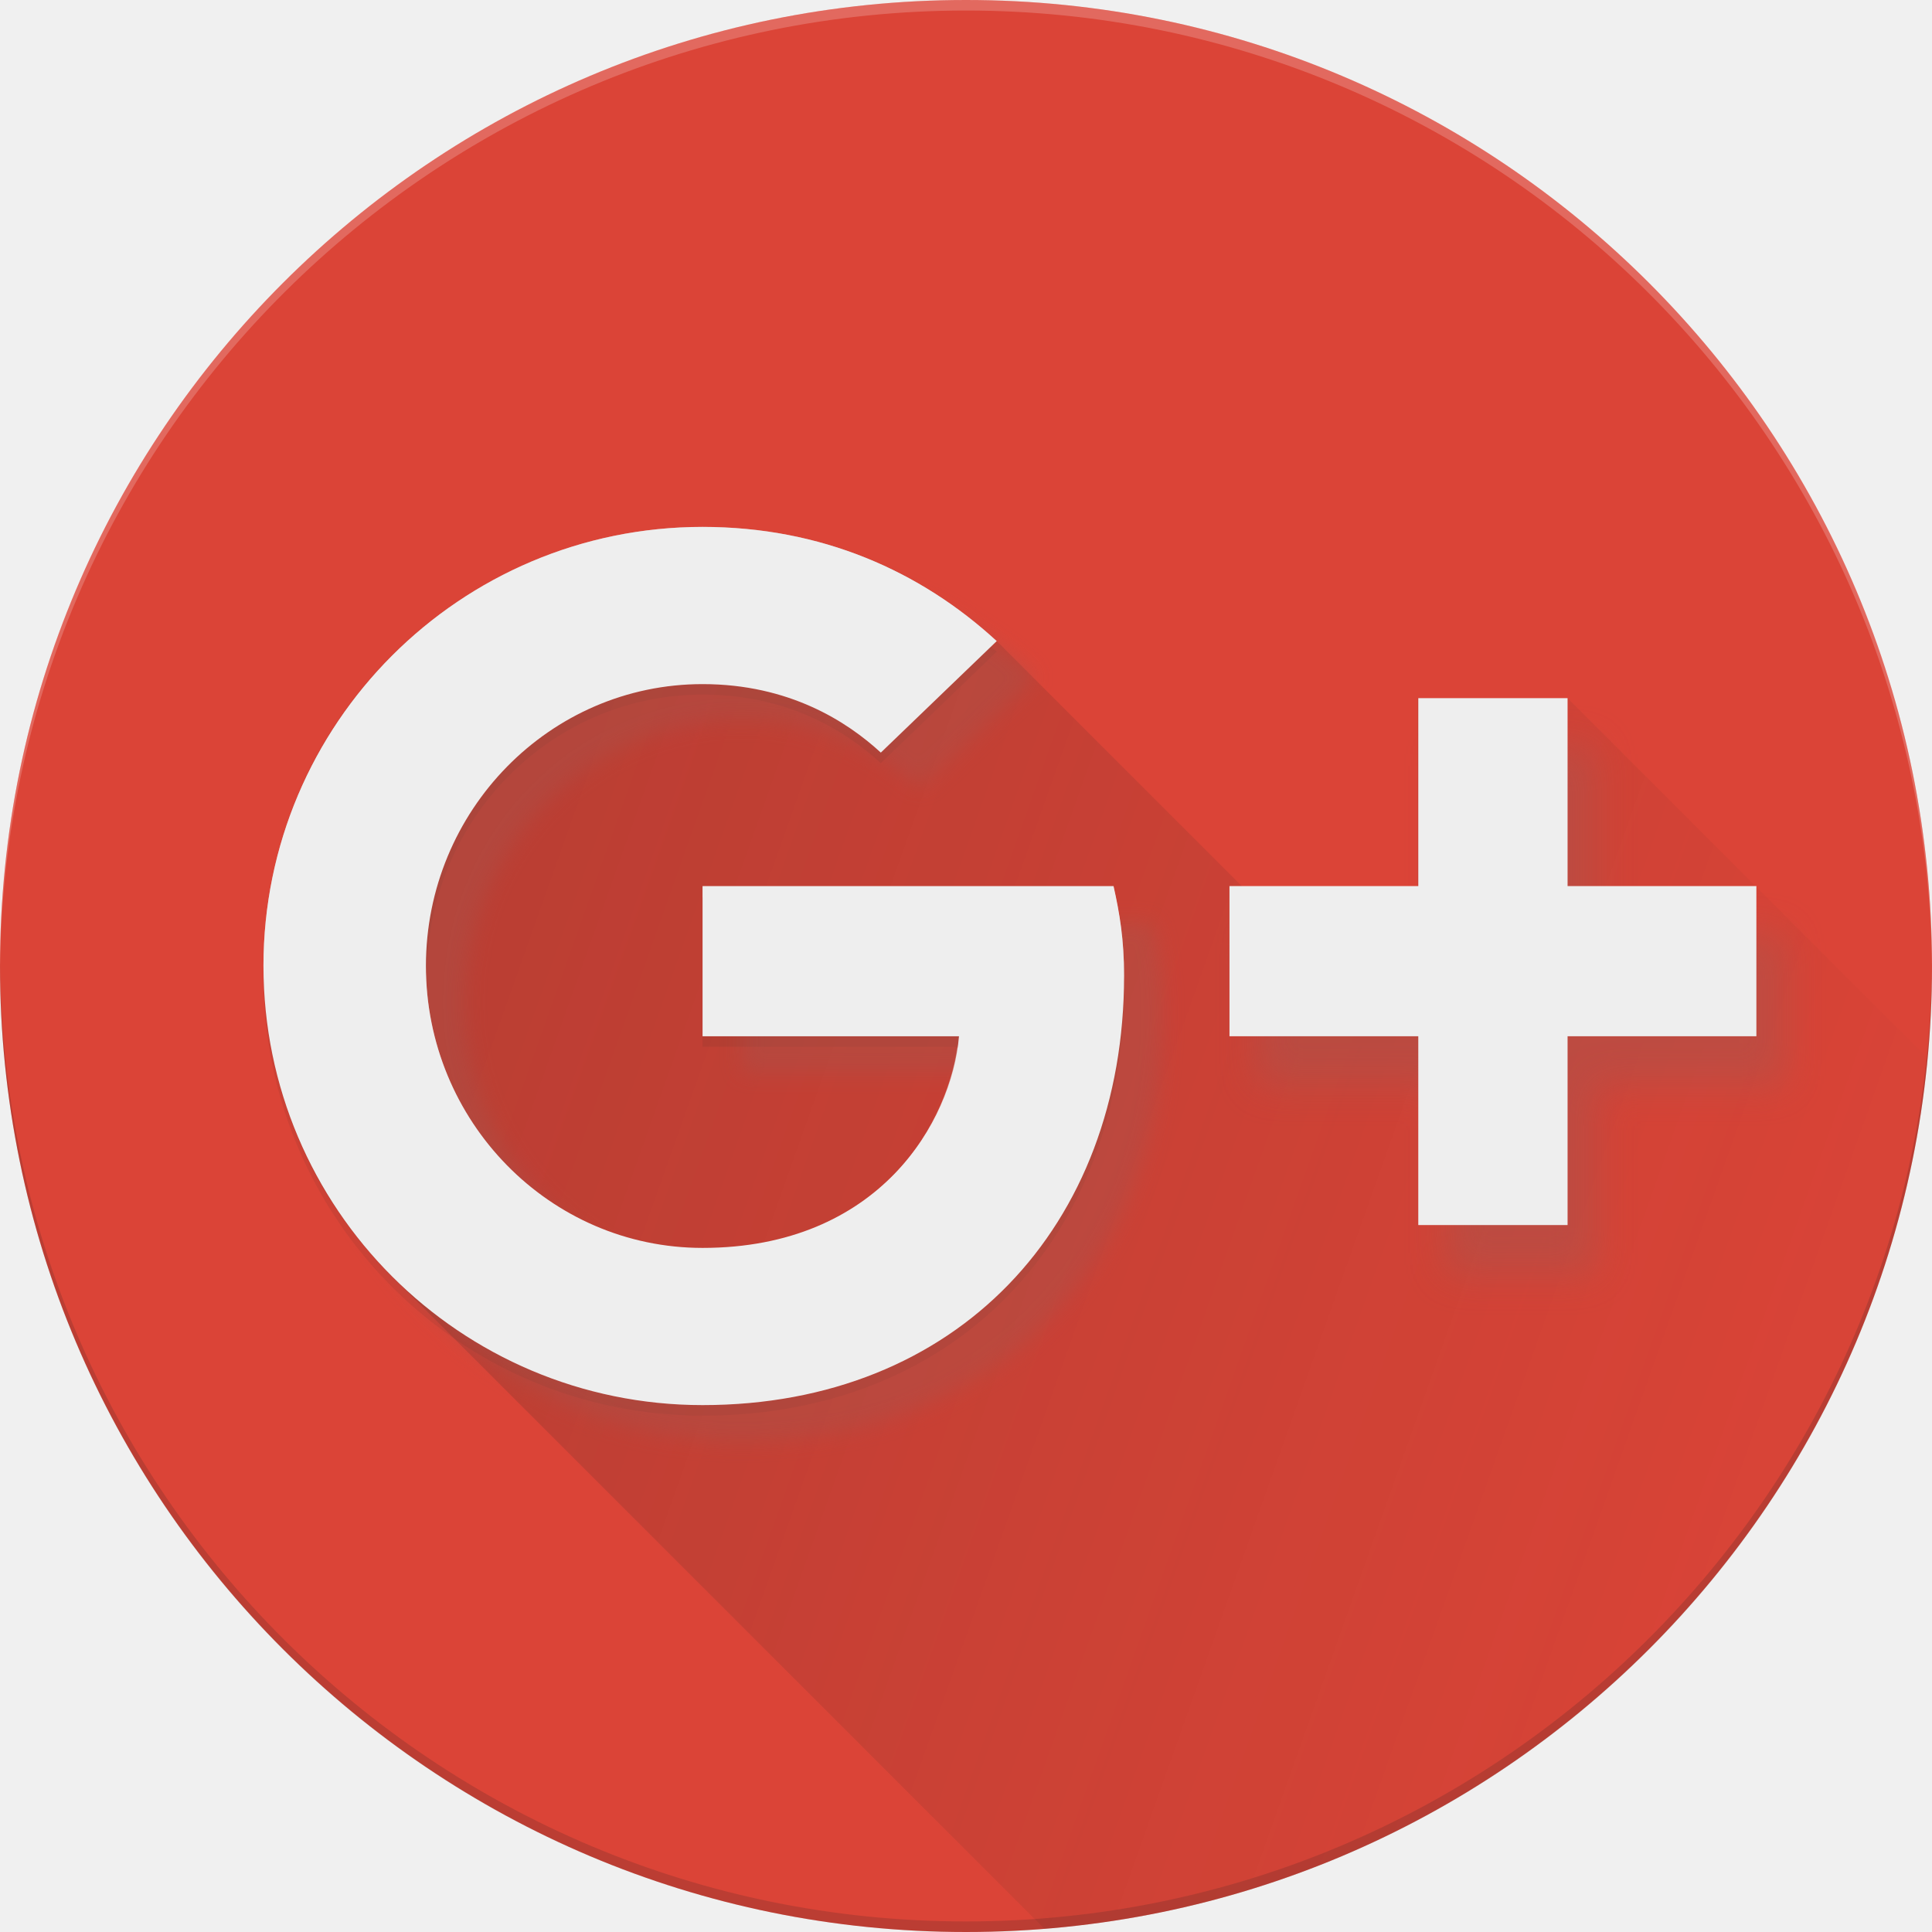
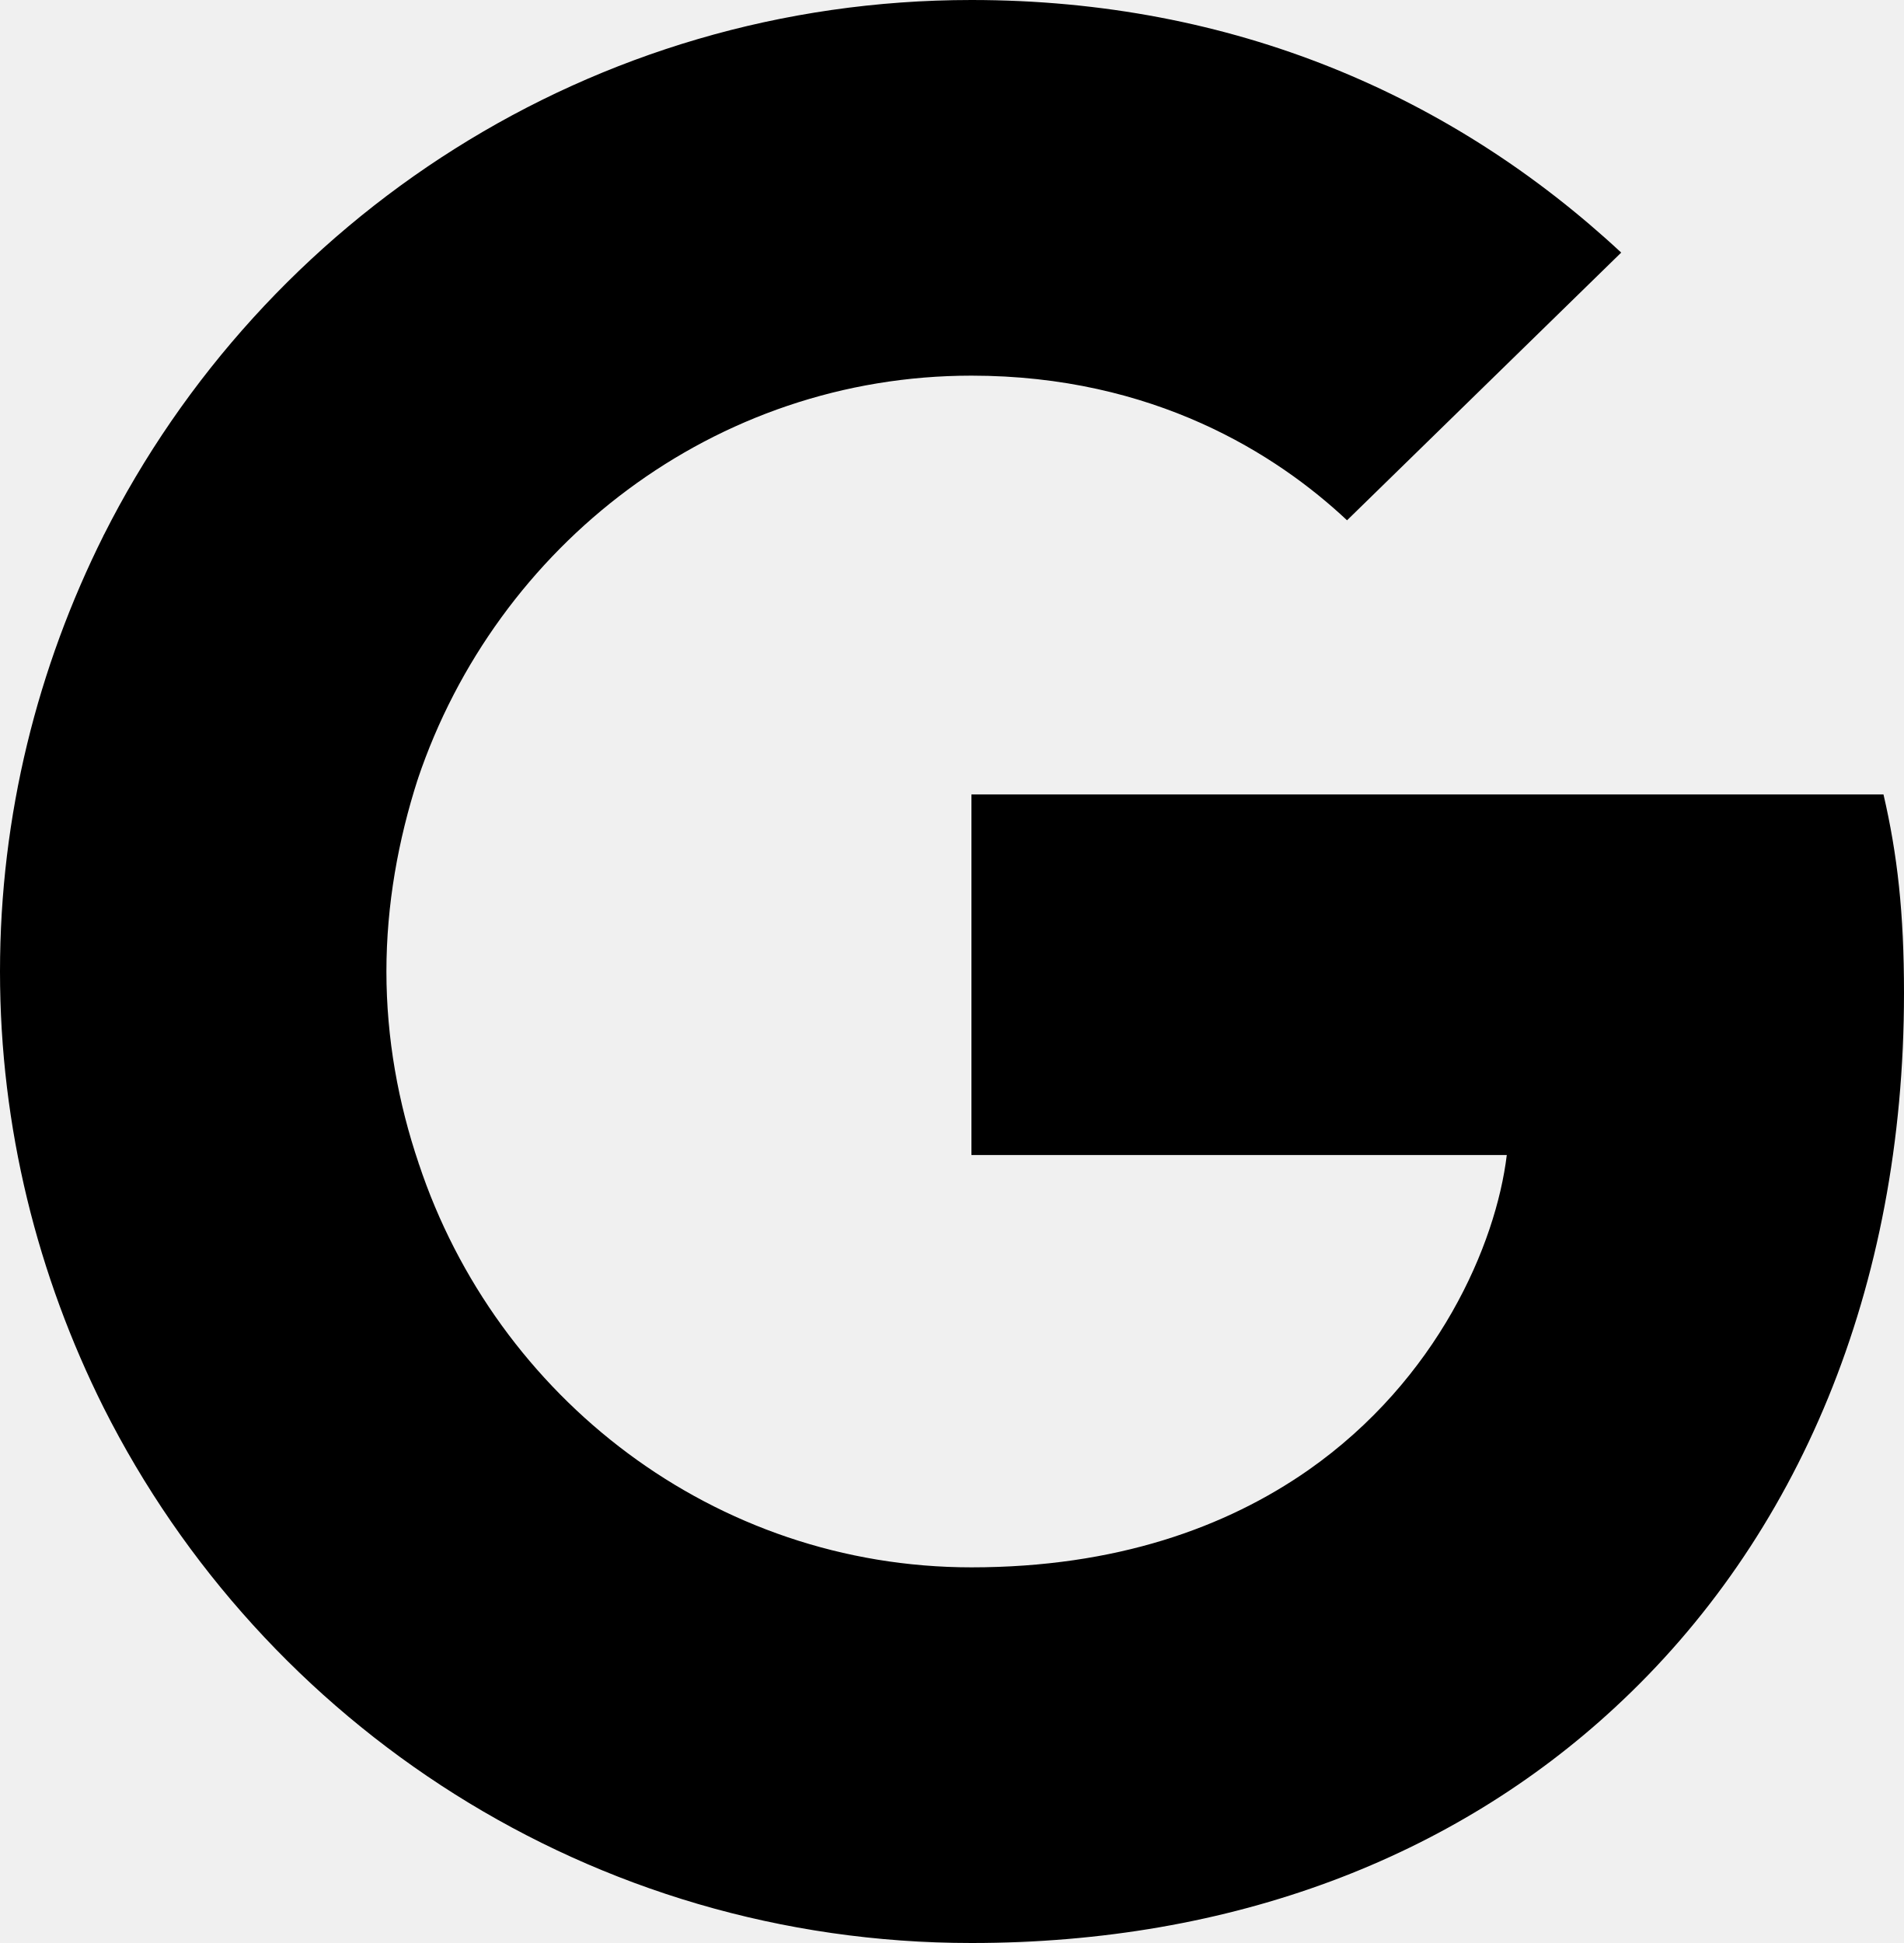
- <svg xmlns="http://www.w3.org/2000/svg" viewBox="0 0 256 256">
-   <defs>
-     <filter id="prefix__c" x="-.028" y="-.027" width="1.056" height="1.055" color-interpolation-filters="sRGB">
-       <feGaussianBlur stdDeviation="30.606" />
-     </filter>
-     <filter id="prefix__d" x="-.087" y="-.087" width="1.174" height="1.174" color-interpolation-filters="sRGB">
-       <feGaussianBlur stdDeviation="58.166" />
-     </filter>
-     <radialGradient id="prefix__a" cx="1339.9" cy="5126.9" r="5589.9" gradientTransform="matrix(.043424 0 0 -.043424 0 256.09)" gradientUnits="userSpaceOnUse">
-       <stop stop-color="#fff" stop-opacity=".1" offset="0" />
-       <stop stop-color="#fff" stop-opacity="0" offset="1" />
-     </radialGradient>
-     <linearGradient id="prefix__b" x1="1479.1" x2="5346.5" y1="2779.8" y2="1405.7" gradientTransform="matrix(.043424 0 0 -.043424 0 256.09)" gradientUnits="userSpaceOnUse">
-       <stop stop-color="#3e2723" stop-opacity=".2" offset="0" />
-       <stop stop-color="#3e2723" stop-opacity=".02" offset="1" />
-     </linearGradient>
-   </defs>
-   <circle cx="128" cy="128" r="128" fill="url(#prefix__a)" />
-   <circle cx="128" cy="128" r="128" fill="#db4437" />
-   <path d="m128 1.396c70.4 0 127.65 56.902 128 127.3v-0.698c-4e-5 -70.749-57.251-128-128-128-70.749 0-128 57.251-128 128v0.698c0.349-70.284 57.6-127.3 128-127.3z" fill="#fff" fill-opacity=".2" />
-   <path d="m128 254.6c-70.4 0-127.65-56.902-128-127.3v0.698c0 70.749 57.251 128 128 128 70.749 0 128-57.251 128-128v-0.698c-0.349 70.284-57.6 127.3-128 127.3z" fill="#3e2723" fill-opacity=".2" />
-   <path d="m255.42 140.22-47.707-47.707h-19.898v28.975h-19.2l-36.538-36.538h-0.116c-10.007-9.425-23.156-15.127-38.866-15.127-22.691 0-42.473 13.033-52.014 32-3.956 7.913-6.167 16.756-6.167 26.182 0 9.425 2.211 18.269 6.167 26.182 3.025 6.051 7.215 11.52 12.102 16.175l85.221 85.221c61.79-4.969 111.19-53.817 117.02-115.36z" fill="url(#prefix__b)" />
-   <path d="m93.091 118.92h54.458c0.815 3.375 1.28 6.749 1.396 11.055v-0.582c0-4.771-0.582-8.262-1.396-11.869h-54.458zm0-47.709c15.244 0 28.16 5.585 38.051 14.545l0.815-0.815c-10.007-9.309-23.156-15.127-38.865-15.127-32.116 0-58.182 26.065-58.182 58.182 0 0.233 0.116 0.465 0.116 0.698 0.349-31.767 26.182-57.484 58.065-57.484zm0 95.651c23.389 0 33.047-16.873 33.978-28.044h-0.233c-1.629 11.171-11.287 26.647-33.745 26.647-20.015 0-36.189-16.407-36.655-36.655 0 0.233-0.116 0.465-0.116 0.698 0.116 20.596 16.524 37.353 36.771 37.353z" fill="#fff" opacity=".4" />
-   <path d="m93.091 90.647c-20.247 0-36.655 16.756-36.655 37.353 0 0.233 0.116 0.465 0.116 0.698 0.349-20.247 16.524-36.655 36.538-36.655 11.52 0 19.2 5.004 23.622 9.076l15.36-14.778c-0.233-0.233-0.582-0.465-0.815-0.698l-14.429 13.964c-4.538-4.073-12.218-8.96-23.738-8.96zm0 95.535c-31.884 0-57.716-25.716-58.065-57.484 0 0.233-0.116 0.465-0.116 0.698 0 32.116 26.065 58.182 58.182 58.182 33.629 0 55.855-23.622 55.855-56.902v-0.815c-0.349 32.931-22.458 56.32-55.854 56.32zm0-48.873v1.396h33.745c0.116-0.465 0.233-1.047 0.233-1.396z" fill="#3e2723" opacity=".1" />
-   <path transform="scale(.043424)" d="m3045.7 3272.4c-21.438 259.93-243.85 645.81-782.48 645.81-466.27 0-844.11-385.88-844.11-860.19s377.84-860.19 844.11-860.19c265.29 0 442.15 115.23 543.98 209.02l353.72-340.32c-233.14-214.38-535.94-348.36-897.7-348.36-739.6 0-1339.9 600.26-1339.9 1339.9s600.26 1339.9 1339.9 1339.9c774.44 0 1286.3-543.98 1286.3-1310.4 0-109.87-13.398-190.26-32.156-273.33h-1254.1v458.23h782.48z" fill="#a6554e" filter="url(#prefix__c)" opacity=".367" />
-   <path d="m127.07 137.31c-0.931 11.287-10.589 28.044-33.978 28.044-20.247 0-36.655-16.756-36.655-37.353 0-20.596 16.407-37.353 36.655-37.353 11.52 0 19.2 5.004 23.622 9.076l15.36-14.778c-10.124-9.309-23.273-15.127-38.982-15.127-32.116 0-58.182 26.065-58.182 58.182s26.065 58.182 58.182 58.182c33.629 0 55.855-23.622 55.855-56.902 0-4.771-0.582-8.262-1.396-11.869h-54.458v19.898h33.978z" fill="#eee" stroke-width=".043" />
-   <path transform="scale(.043424)" d="m5444.2 2850.4h-576.14v-573.46h-455.55v573.46h-576.14v458.23h576.14v576.14h455.55v-576.14h576.14" fill="#a8544d" filter="url(#prefix__d)" opacity=".487" />
-   <path d="m232.73 117.41h-25.018v-24.902h-19.782v24.902h-25.018v19.898h25.018v25.018h19.782v-25.018h25.018" fill="#eee" stroke-width=".043" />
+ <svg xmlns="http://www.w3.org/2000/svg" viewBox="0 0 255.878 261.1">
+   <path fill="#000" d="M255.878 133.451c0-10.734-.871-18.567-2.756-26.69H130.55v48.448h71.947c-1.45 12.04-9.283 30.172-26.69 42.356l-.244 1.622 38.755 30.023 2.685.268c24.659-22.774 38.875-56.282 38.875-96.027" />
+   <path fill="#000" d="M130.55 261.1c35.248 0 64.839-11.605 86.453-31.622l-41.196-31.913c-11.024 7.688-25.82 13.055-45.257 13.055-34.523 0-63.824-22.773-74.269-54.25l-1.531.13-40.298 31.187-.527 1.465C35.393 231.798 79.49 261.1 130.55 261.1" />
+   <path fill="#000" d="M56.281 156.37c-2.756-8.123-4.351-16.827-4.351-25.82 0-8.994 1.595-17.697 4.206-25.82l-.073-1.73L15.26 71.312l-1.335.635C5.077 89.644 0 109.517 0 130.55s5.077 40.905 13.925 58.602l42.356-32.782" />
+   <path fill="#000" d="M130.55 50.479c24.514 0 41.05 10.589 50.479 19.438l36.844-35.974C195.245 12.91 165.798 0 130.55 0 79.49 0 35.393 29.301 13.925 71.947l42.211 32.783c10.59-31.477 39.891-54.251 74.414-54.251" />
</svg>
